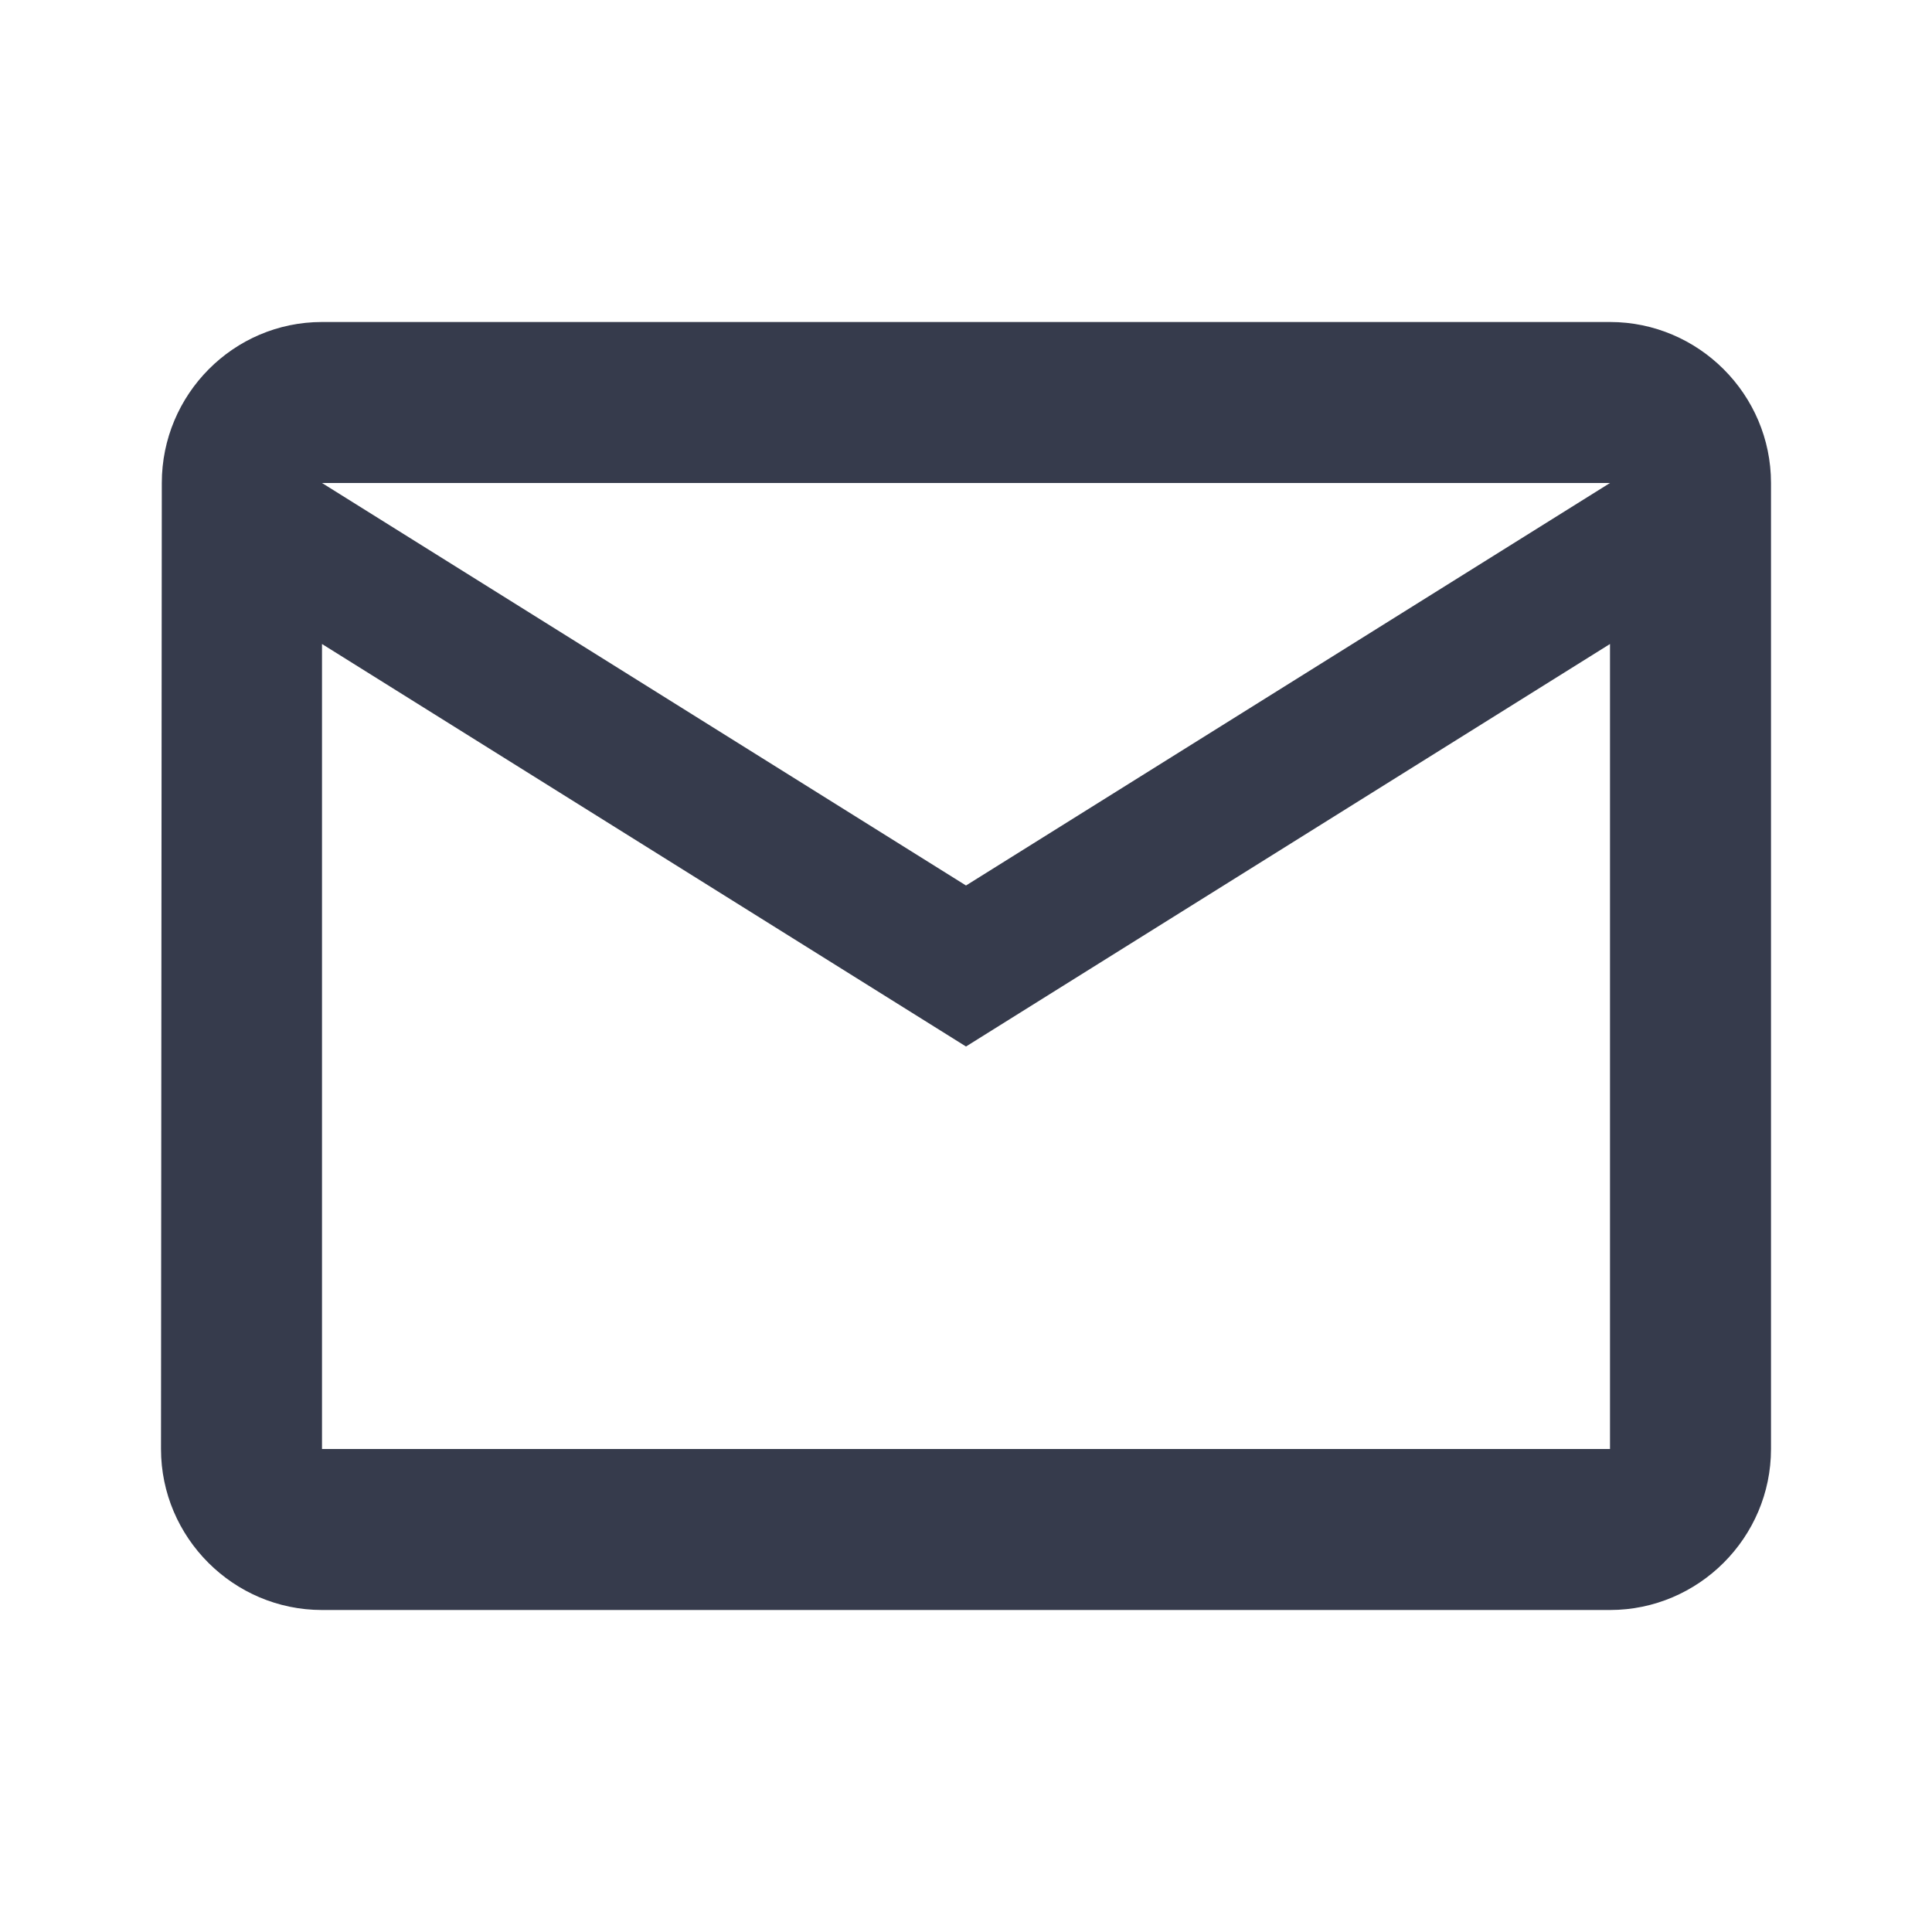
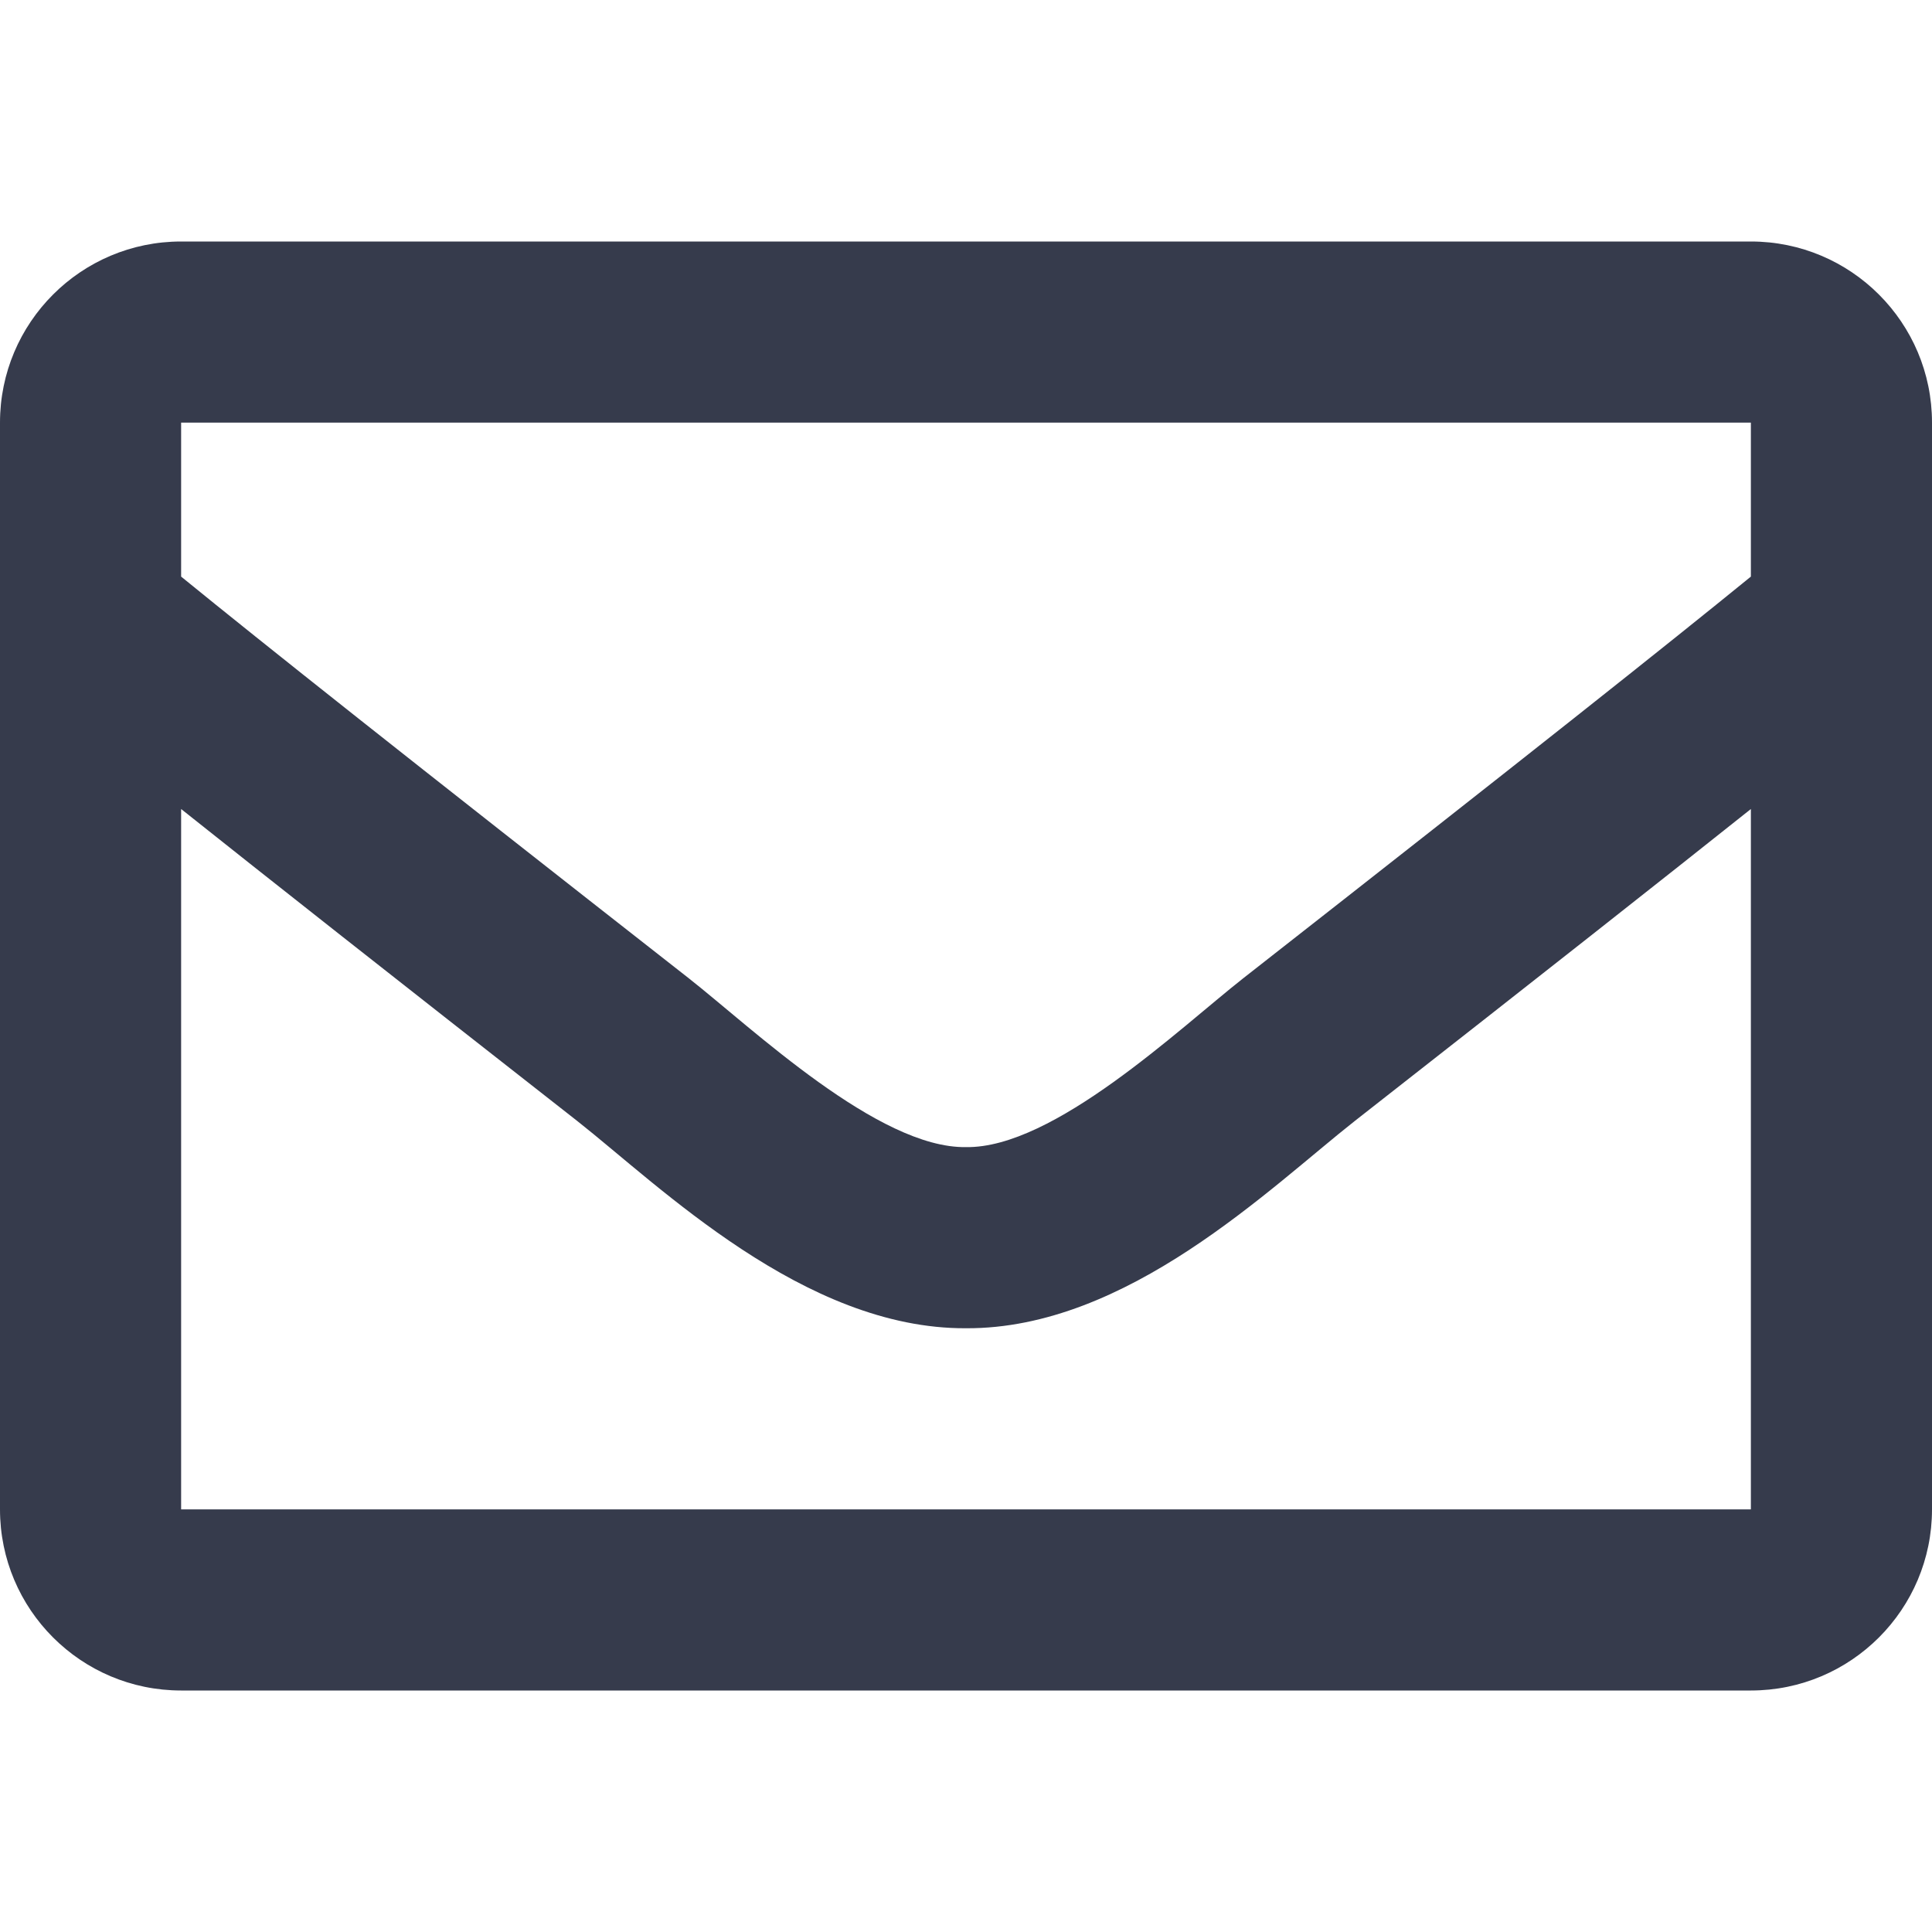
- <svg xmlns="http://www.w3.org/2000/svg" height="24px" viewBox="0 0 24 24" width="24px" fill="#000000" version="1.1" id="svg6">
-   <defs id="defs10" />
-   <path d="M0 0h24v24H0z" fill="none" id="path2" />
-   <path d="M20 4H4c-1.1 0-1.99.9-1.99 2L2 18c0 1.1.9 2 2 2h16c1.1 0 2-.9 2-2V6c0-1.1-.9-2-2-2zm0 14H4V8l8 5 8-5v10zm-8-7L4 6h16l-8 5z" id="path4" style="fill:#363b4c;fill-opacity:1" />
+ <svg xmlns="http://www.w3.org/2000/svg" aria-hidden="true" focusable="false" data-prefix="far" data-icon="envelope" class="svg-inline--fa fa-envelope fa-w-16" role="img" viewBox="0 0 512 512" version="1.1" id="svg1524">
+   <defs id="defs1528" />
+   <path fill="currentColor" d="M464 64H48C21.49 64 0 85.49 0 112v288c0 26.51 21.49 48 48 48h416c26.51 0 48-21.49 48-48V112c0-26.51-21.49-48-48-48zm0 48v40.805c-22.422 18.259-58.168 46.651-134.587 106.49-16.841 13.247-50.201 45.072-73.413 44.701-23.208.375-56.579-31.459-73.413-44.701C106.18 199.465 70.425 171.067 48 152.805V112h416zM48 400V214.398c22.914 18.251 55.409 43.862 104.938 82.646 21.857 17.205 60.134 55.186 103.062 54.955 42.717.231 80.509-37.199 103.053-54.947 49.528-38.783 82.032-64.401 104.947-82.653V400H48z" id="path1522" style="fill:#363b4c;fill-opacity:1" />
</svg>
